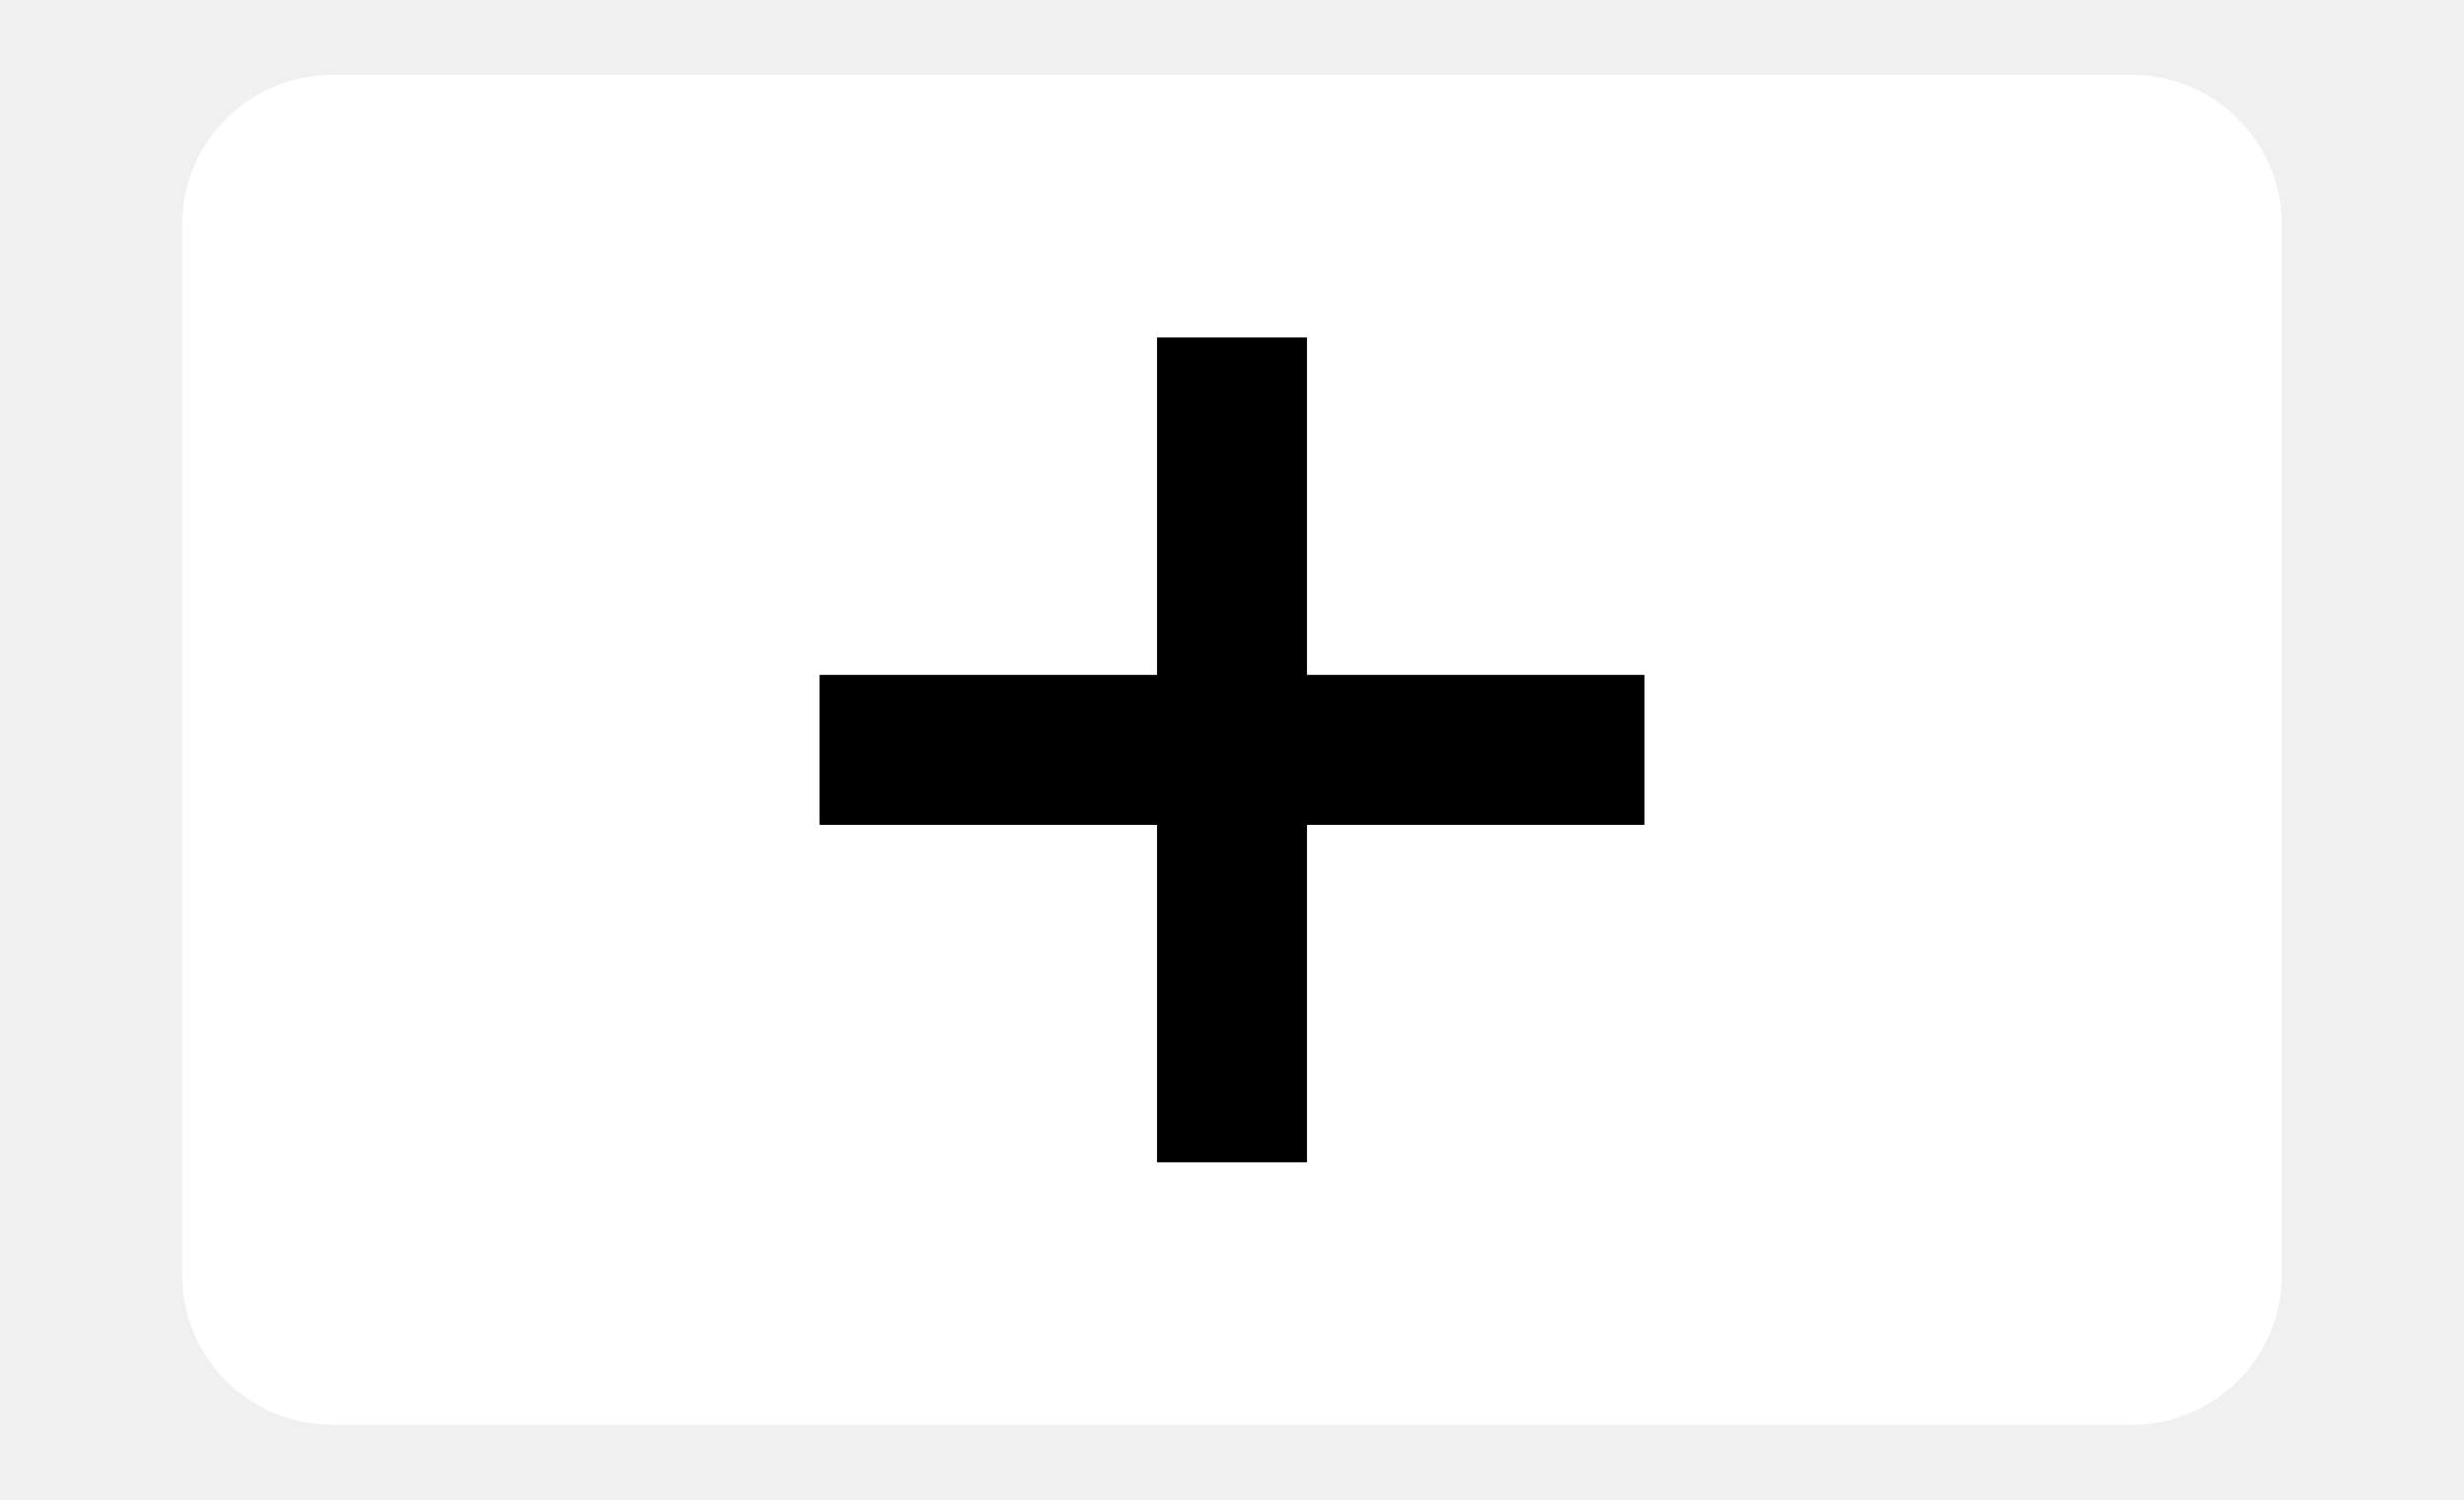
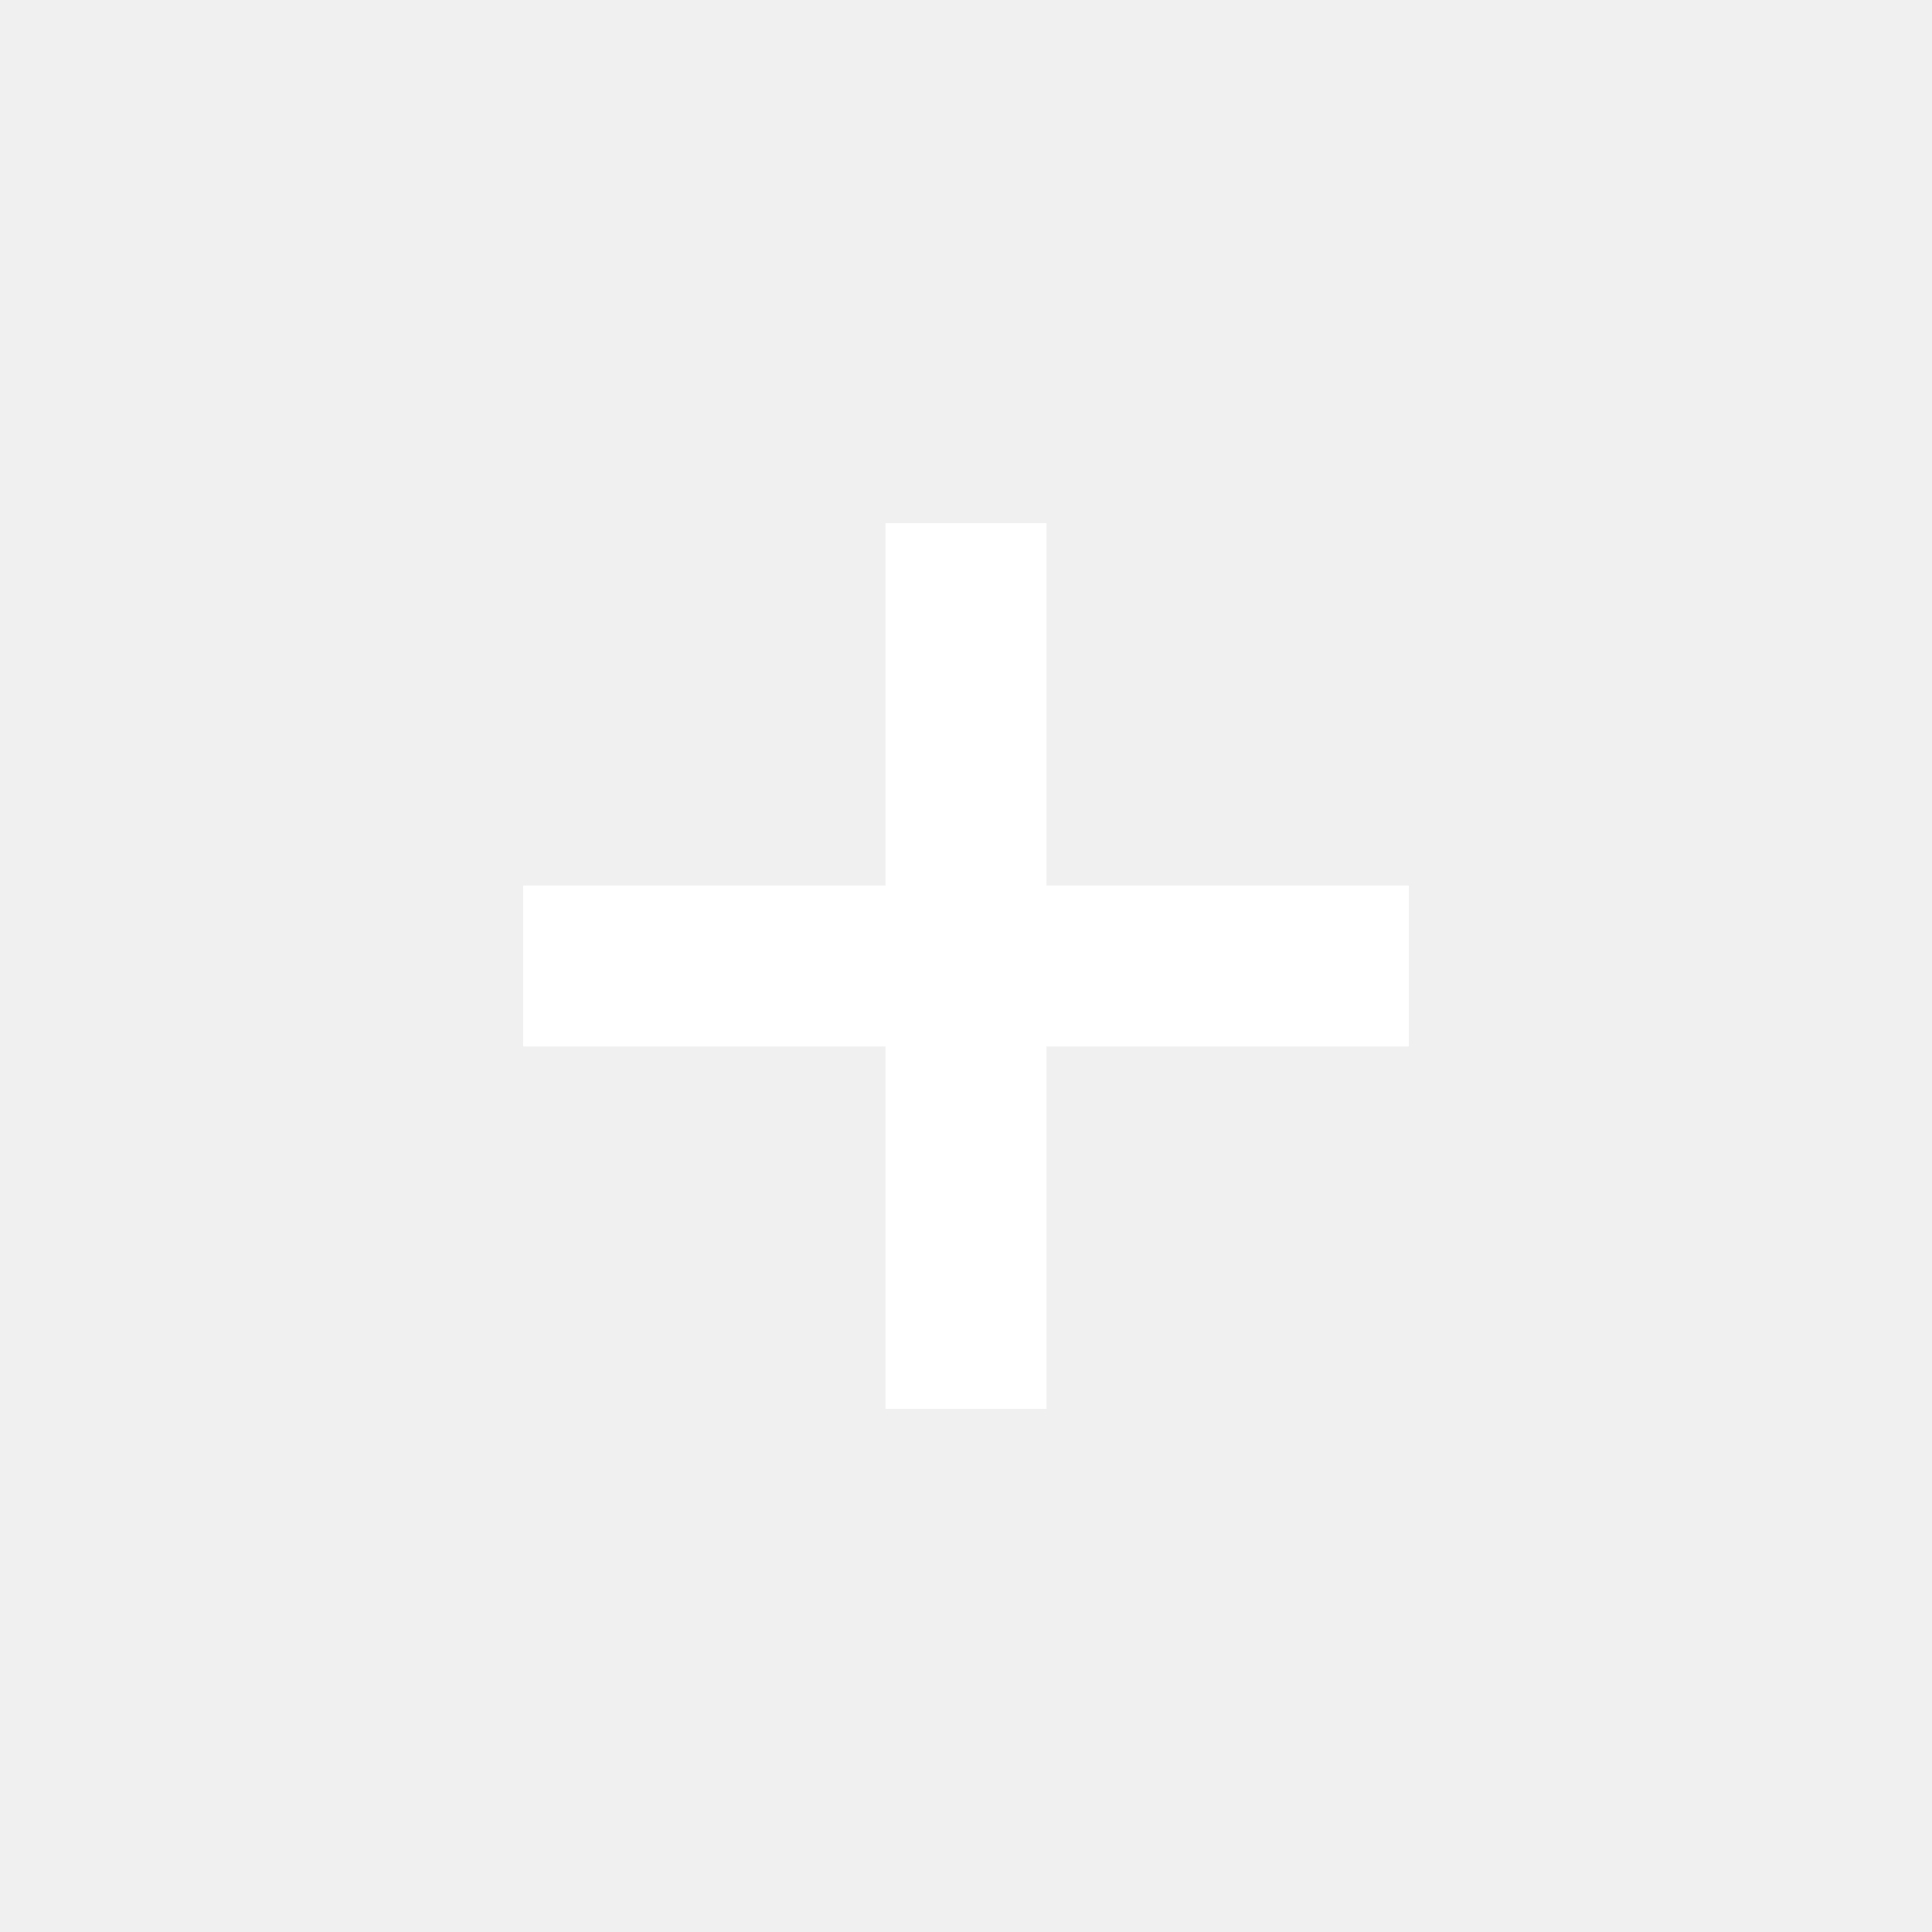
- <svg xmlns="http://www.w3.org/2000/svg" width="46" height="28" viewBox="0 0 32 20">
-   <defs>
-     <linearGradient id="tikbooGradient" x1="0%" y1="0%" x2="100%" y2="0%">
-       <stop offset="0%" stop-color="#FFFFFF" />
-       <stop offset="100%" stop-color="#FFFFFF" />
-     </linearGradient>
-   </defs>
-   <rect x="2" y="1" width="28" height="18" rx="2" fill="url(#tikbooGradient)" />
-   <path d="M16 5.5V14.5M11.5 10H20.5" stroke="#000000" stroke-width="2" stroke-linecap="square" />
+ <svg xmlns="http://www.w3.org/2000/svg" width="24" height="24" viewBox="0 0 24 24" fill="none">
+   <path d="M12 7.5V16.5M7.5 12H16.5" stroke="#FFFFFF" stroke-width="2" stroke-linecap="square" />
</svg>
